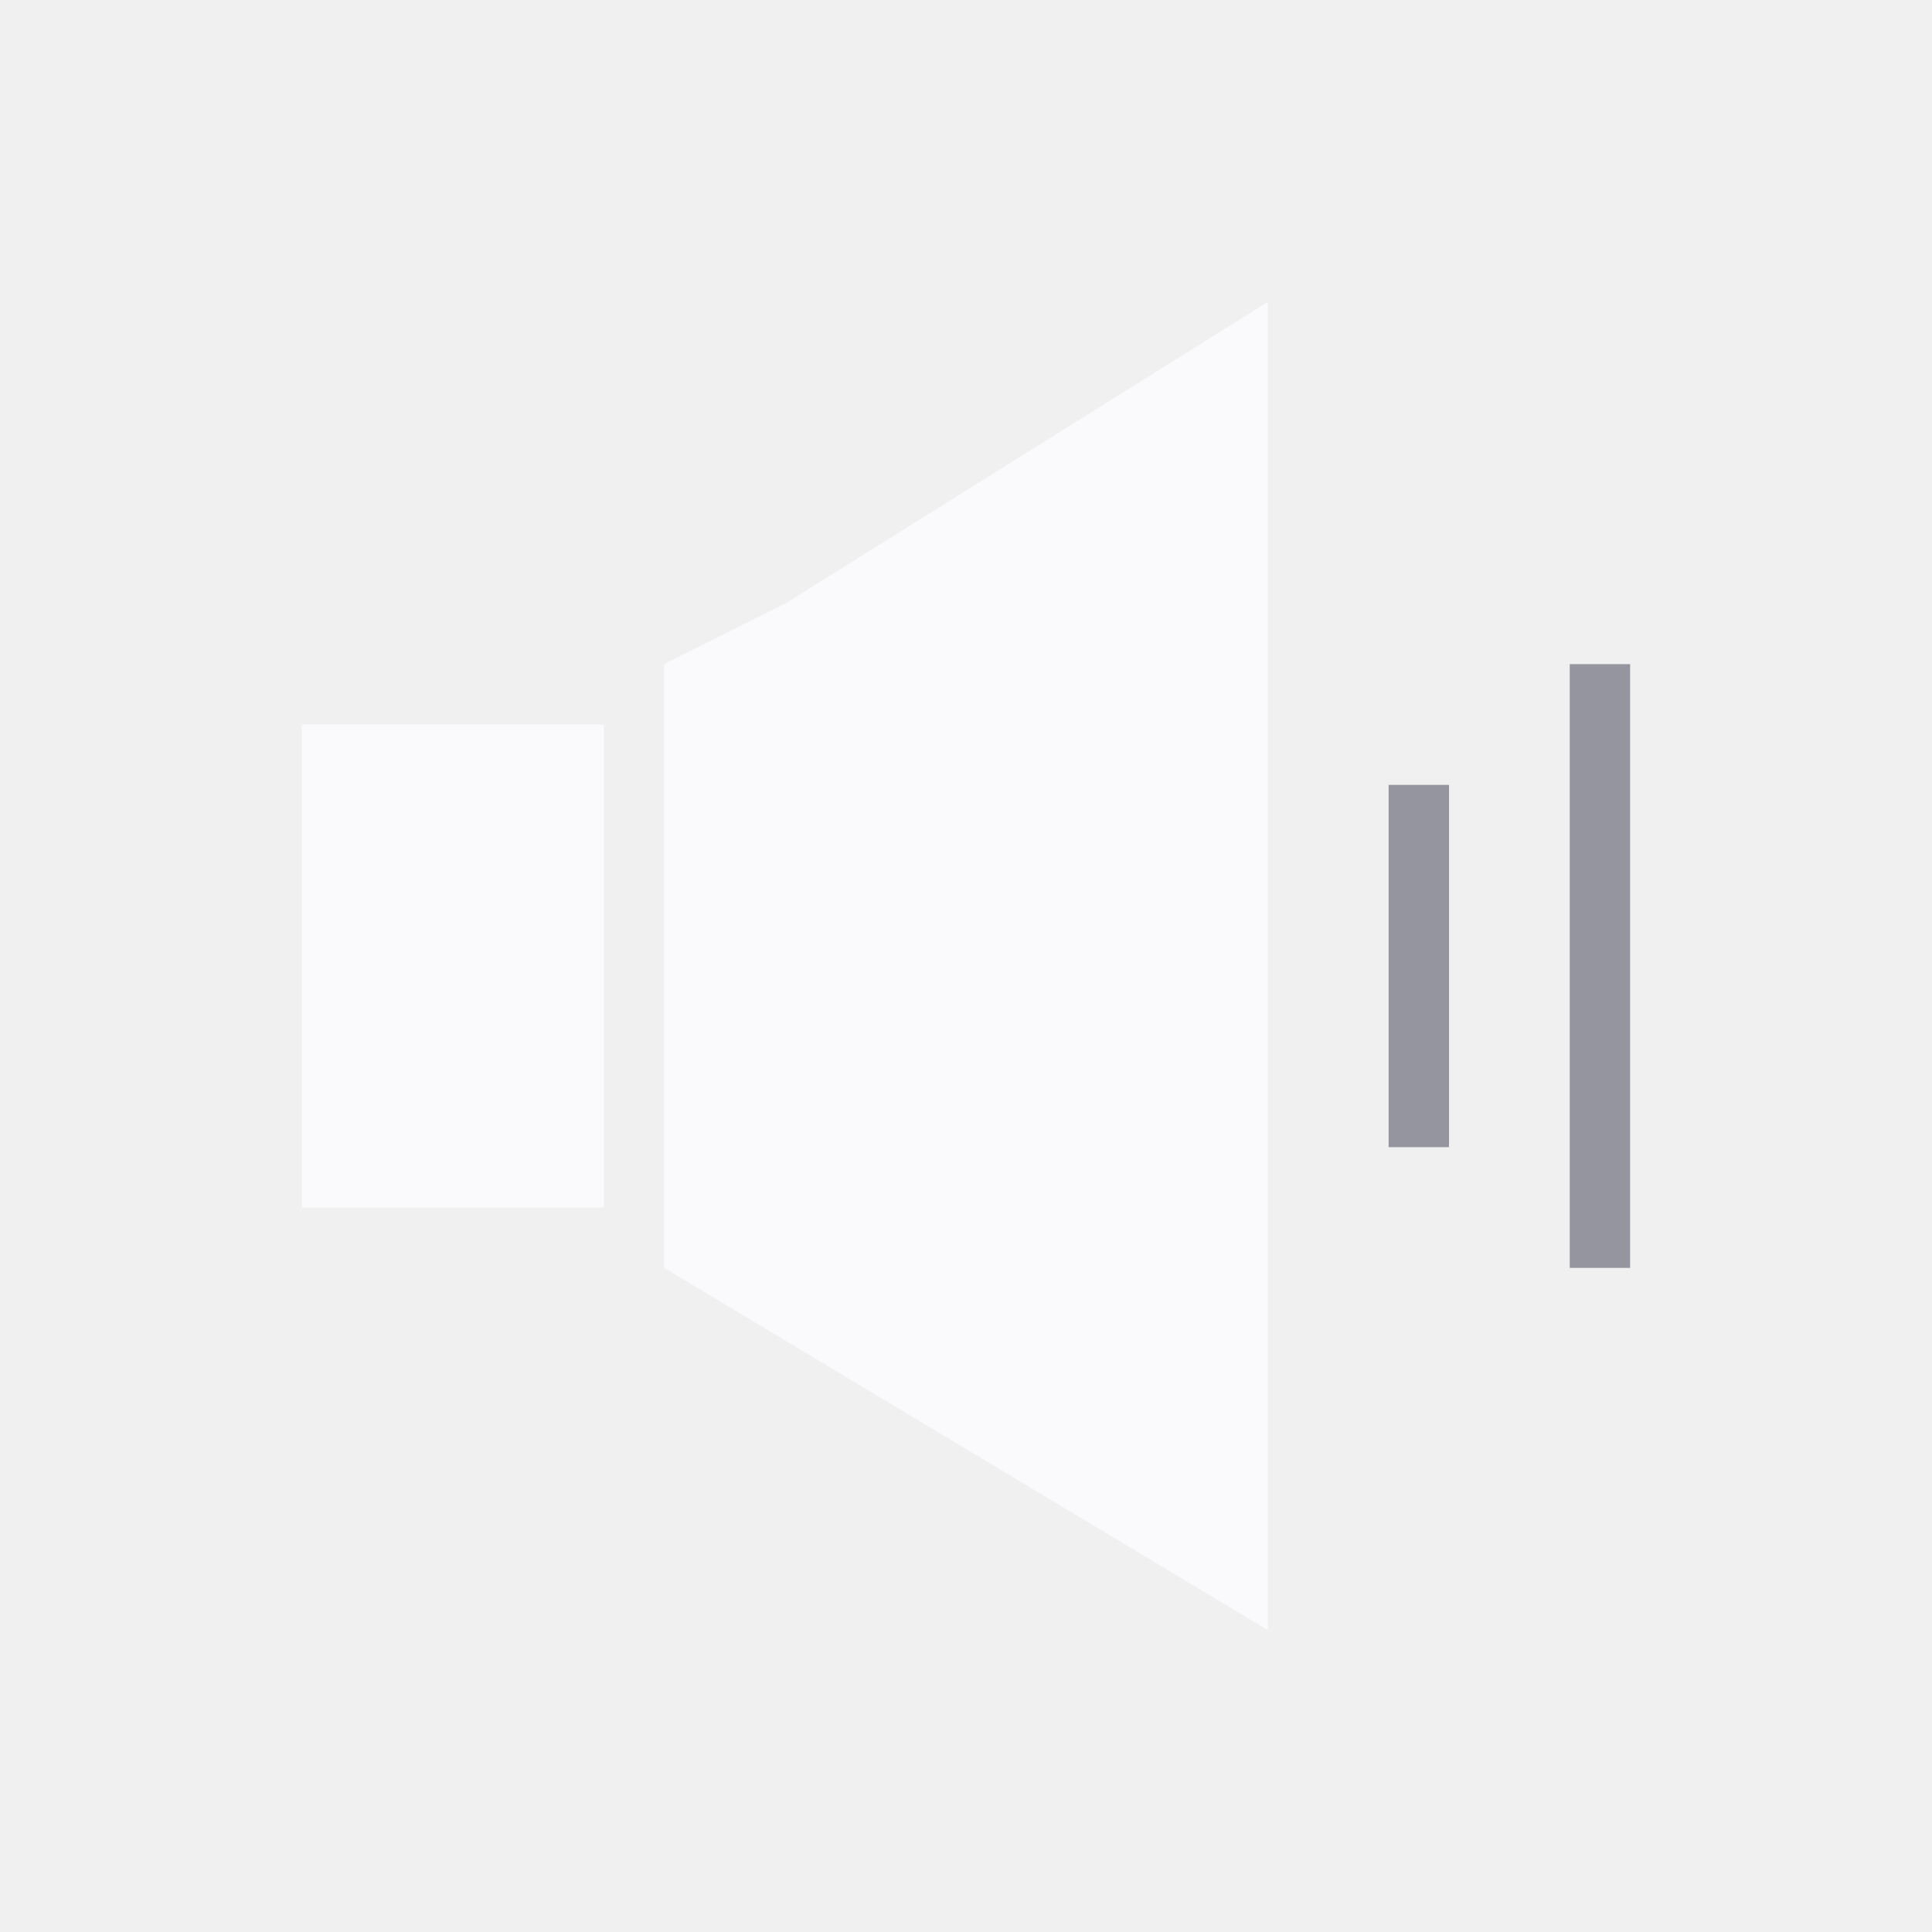
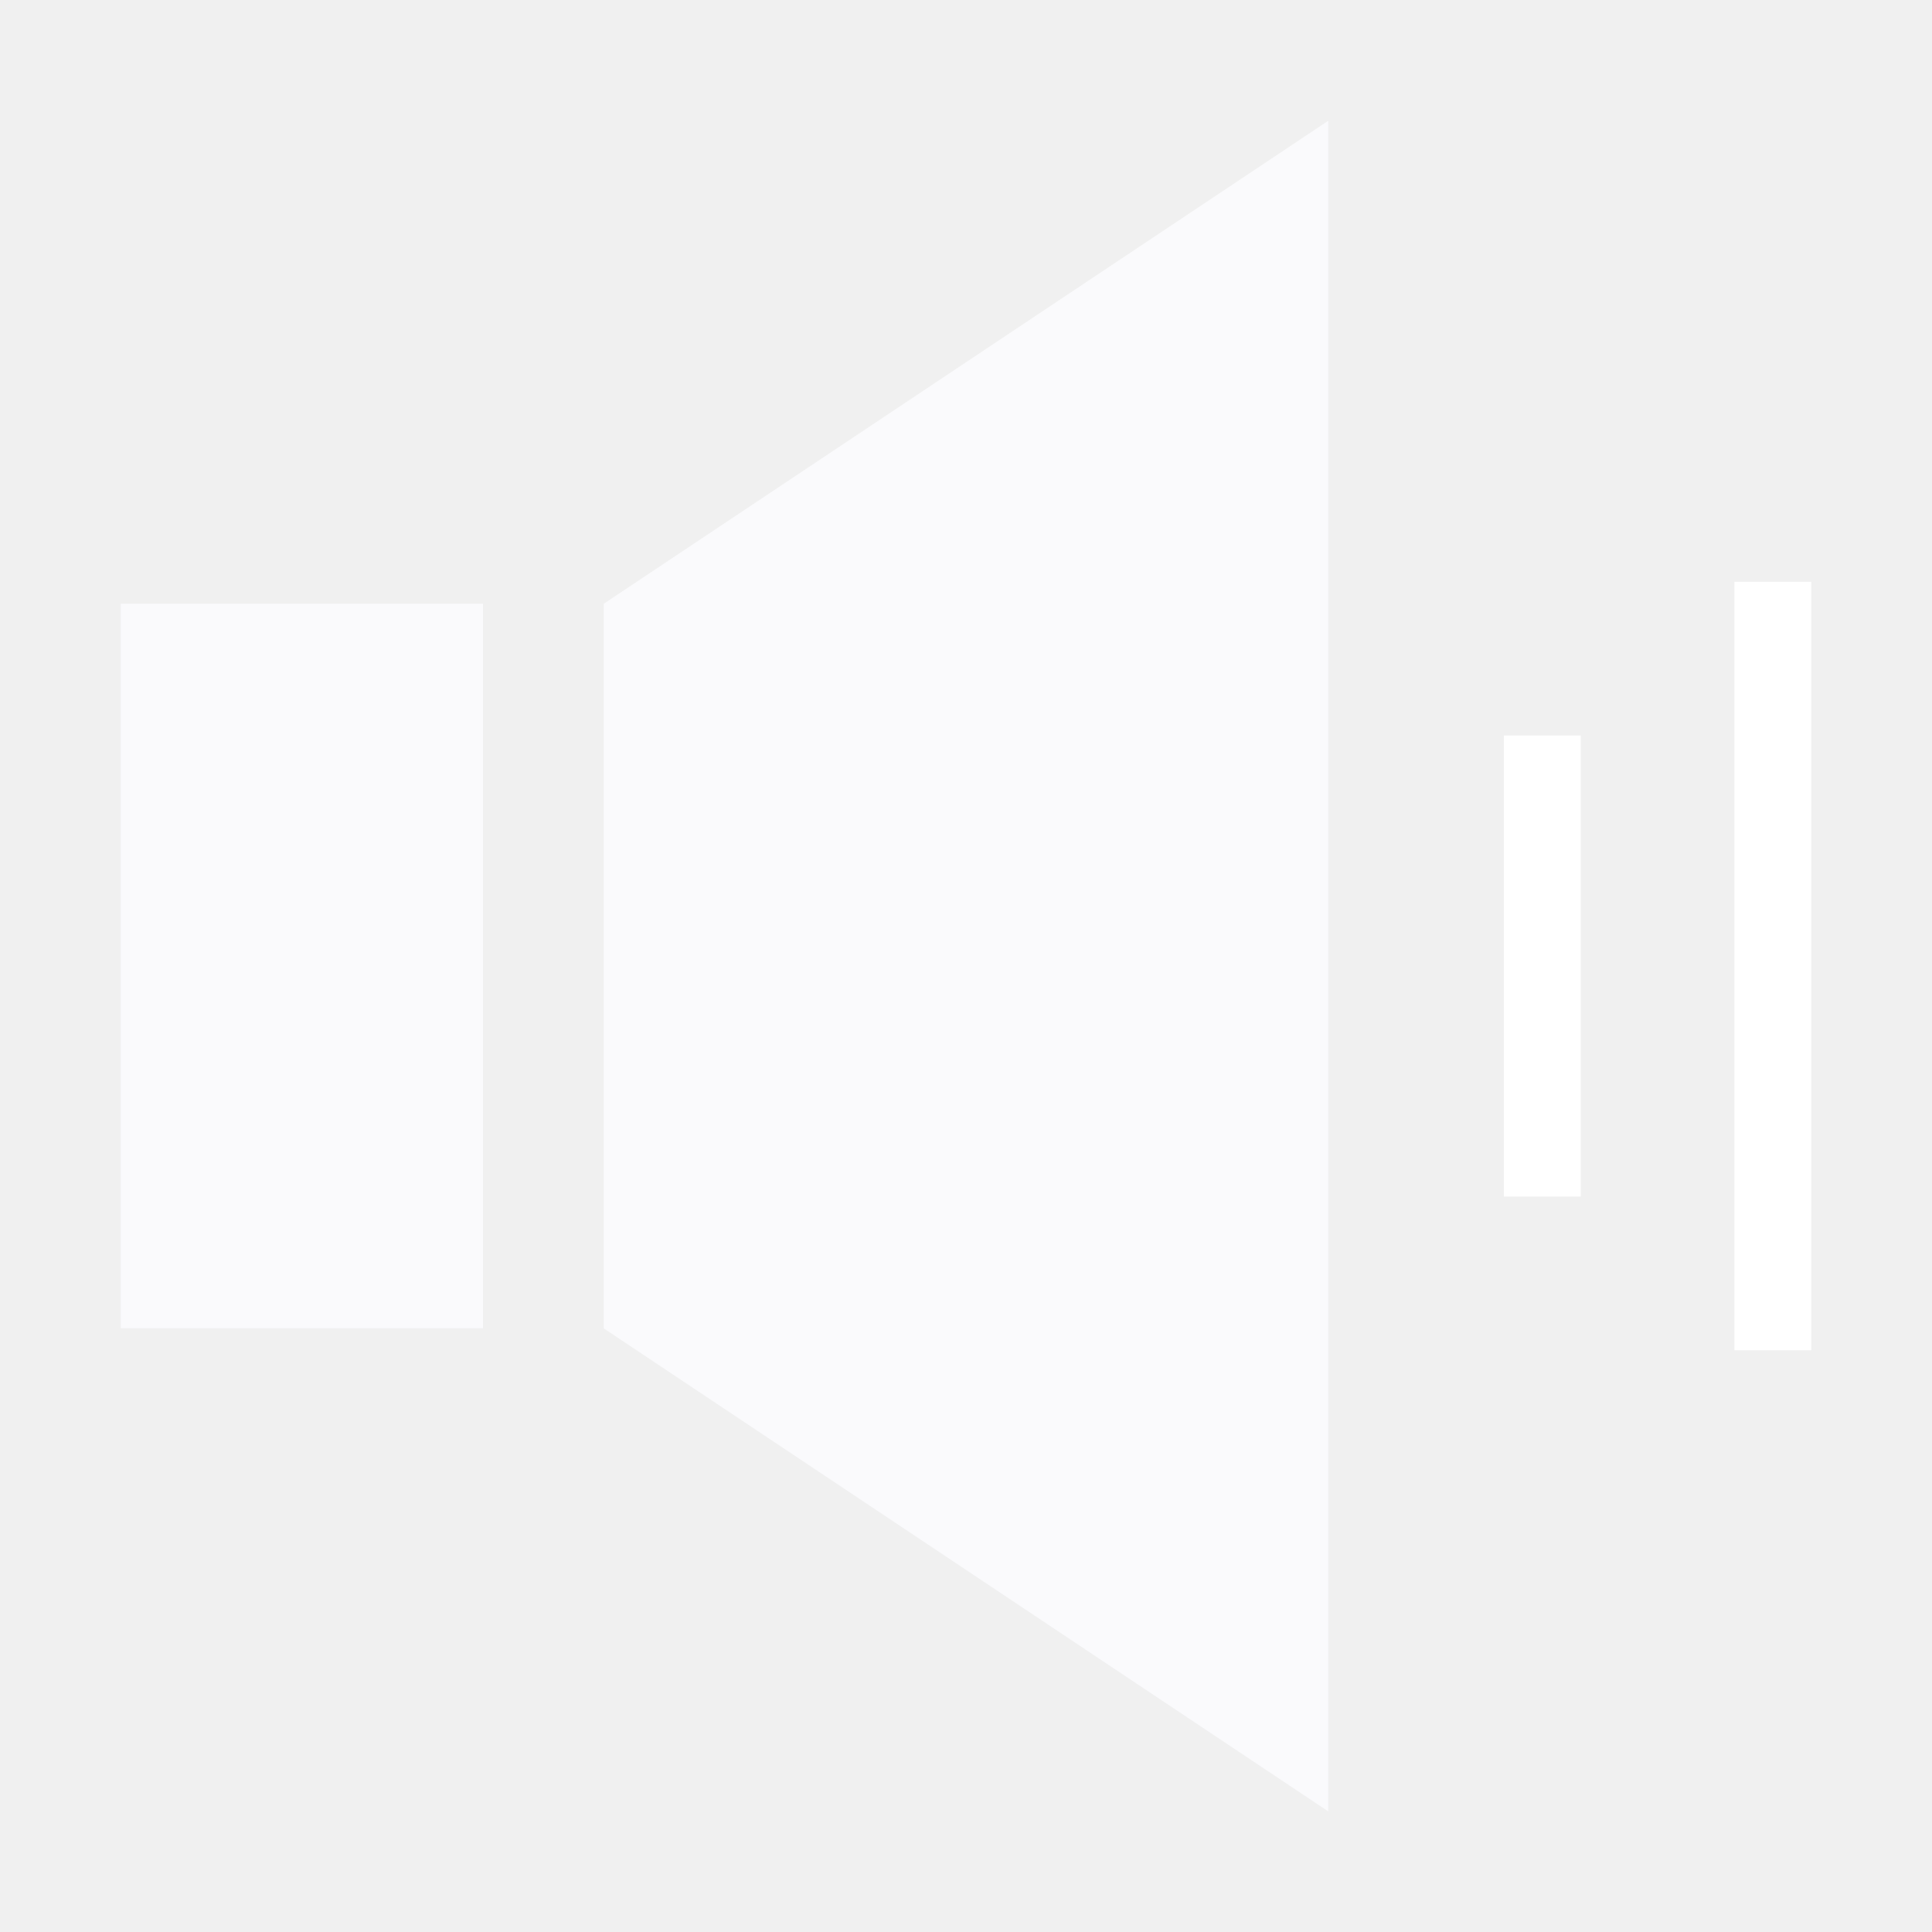
- <svg xmlns="http://www.w3.org/2000/svg" height="32" width="32" version="1.1" id="svg22">
+ <svg xmlns="http://www.w3.org/2000/svg" height="16" width="16" version="1.1" id="svg22">
  <defs id="defs26" />
-   <g transform="translate(-19,-271.3)" id="g20">
-     <g id="g819" transform="translate(-138,255.3004)">
-       <path style="fill:#9595a0;fill-rule:evenodd;stroke:none" id="path12" d="m 180,35 v -6 h 1 v 6 h -1 m 3,-8 h 1 v 10 h -1 V 27" />
-       <path transform="translate(19,18.9)" style="fill:#fafafc;fill-opacity:1" id="path2" d="m 159,2.1 -8,5 -2,1 v 10 l 10,6 z m -16,7 v 8 h 5 V 9.1 Z" />
+   <g transform="translate(-19,-287.3)" id="g20">
+     <g id="g819" transform="matrix(0.6363636,0,0,0.6363636,-83.09091,274.9366)">
+       <path style="fill:#ffffff;fill-rule:evenodd;stroke:none;fill-opacity:1" id="path12" d="m 180,35 v -6 h 1 v 6 h -1 m 3,-8 h 1 v 10 h -1 V 27" />
+       <path transform="translate(19,18.9)" style="fill:#fafafc;fill-opacity:1" id="path2" d="m 158.714,2.1 -9.429,6.286 v 9.429 l 9.429,6.286 z M 143,8.385 v 9.429 h 4.714 V 8.385 Z" />
    </g>
-     <path d="m 55.1,303.2 v 0.1 H 55 v -0.1 h 0.1" id="path16" style="fill:#000000;fill-opacity:0.42;fill-rule:evenodd;stroke:none" />
  </g>
</svg>
